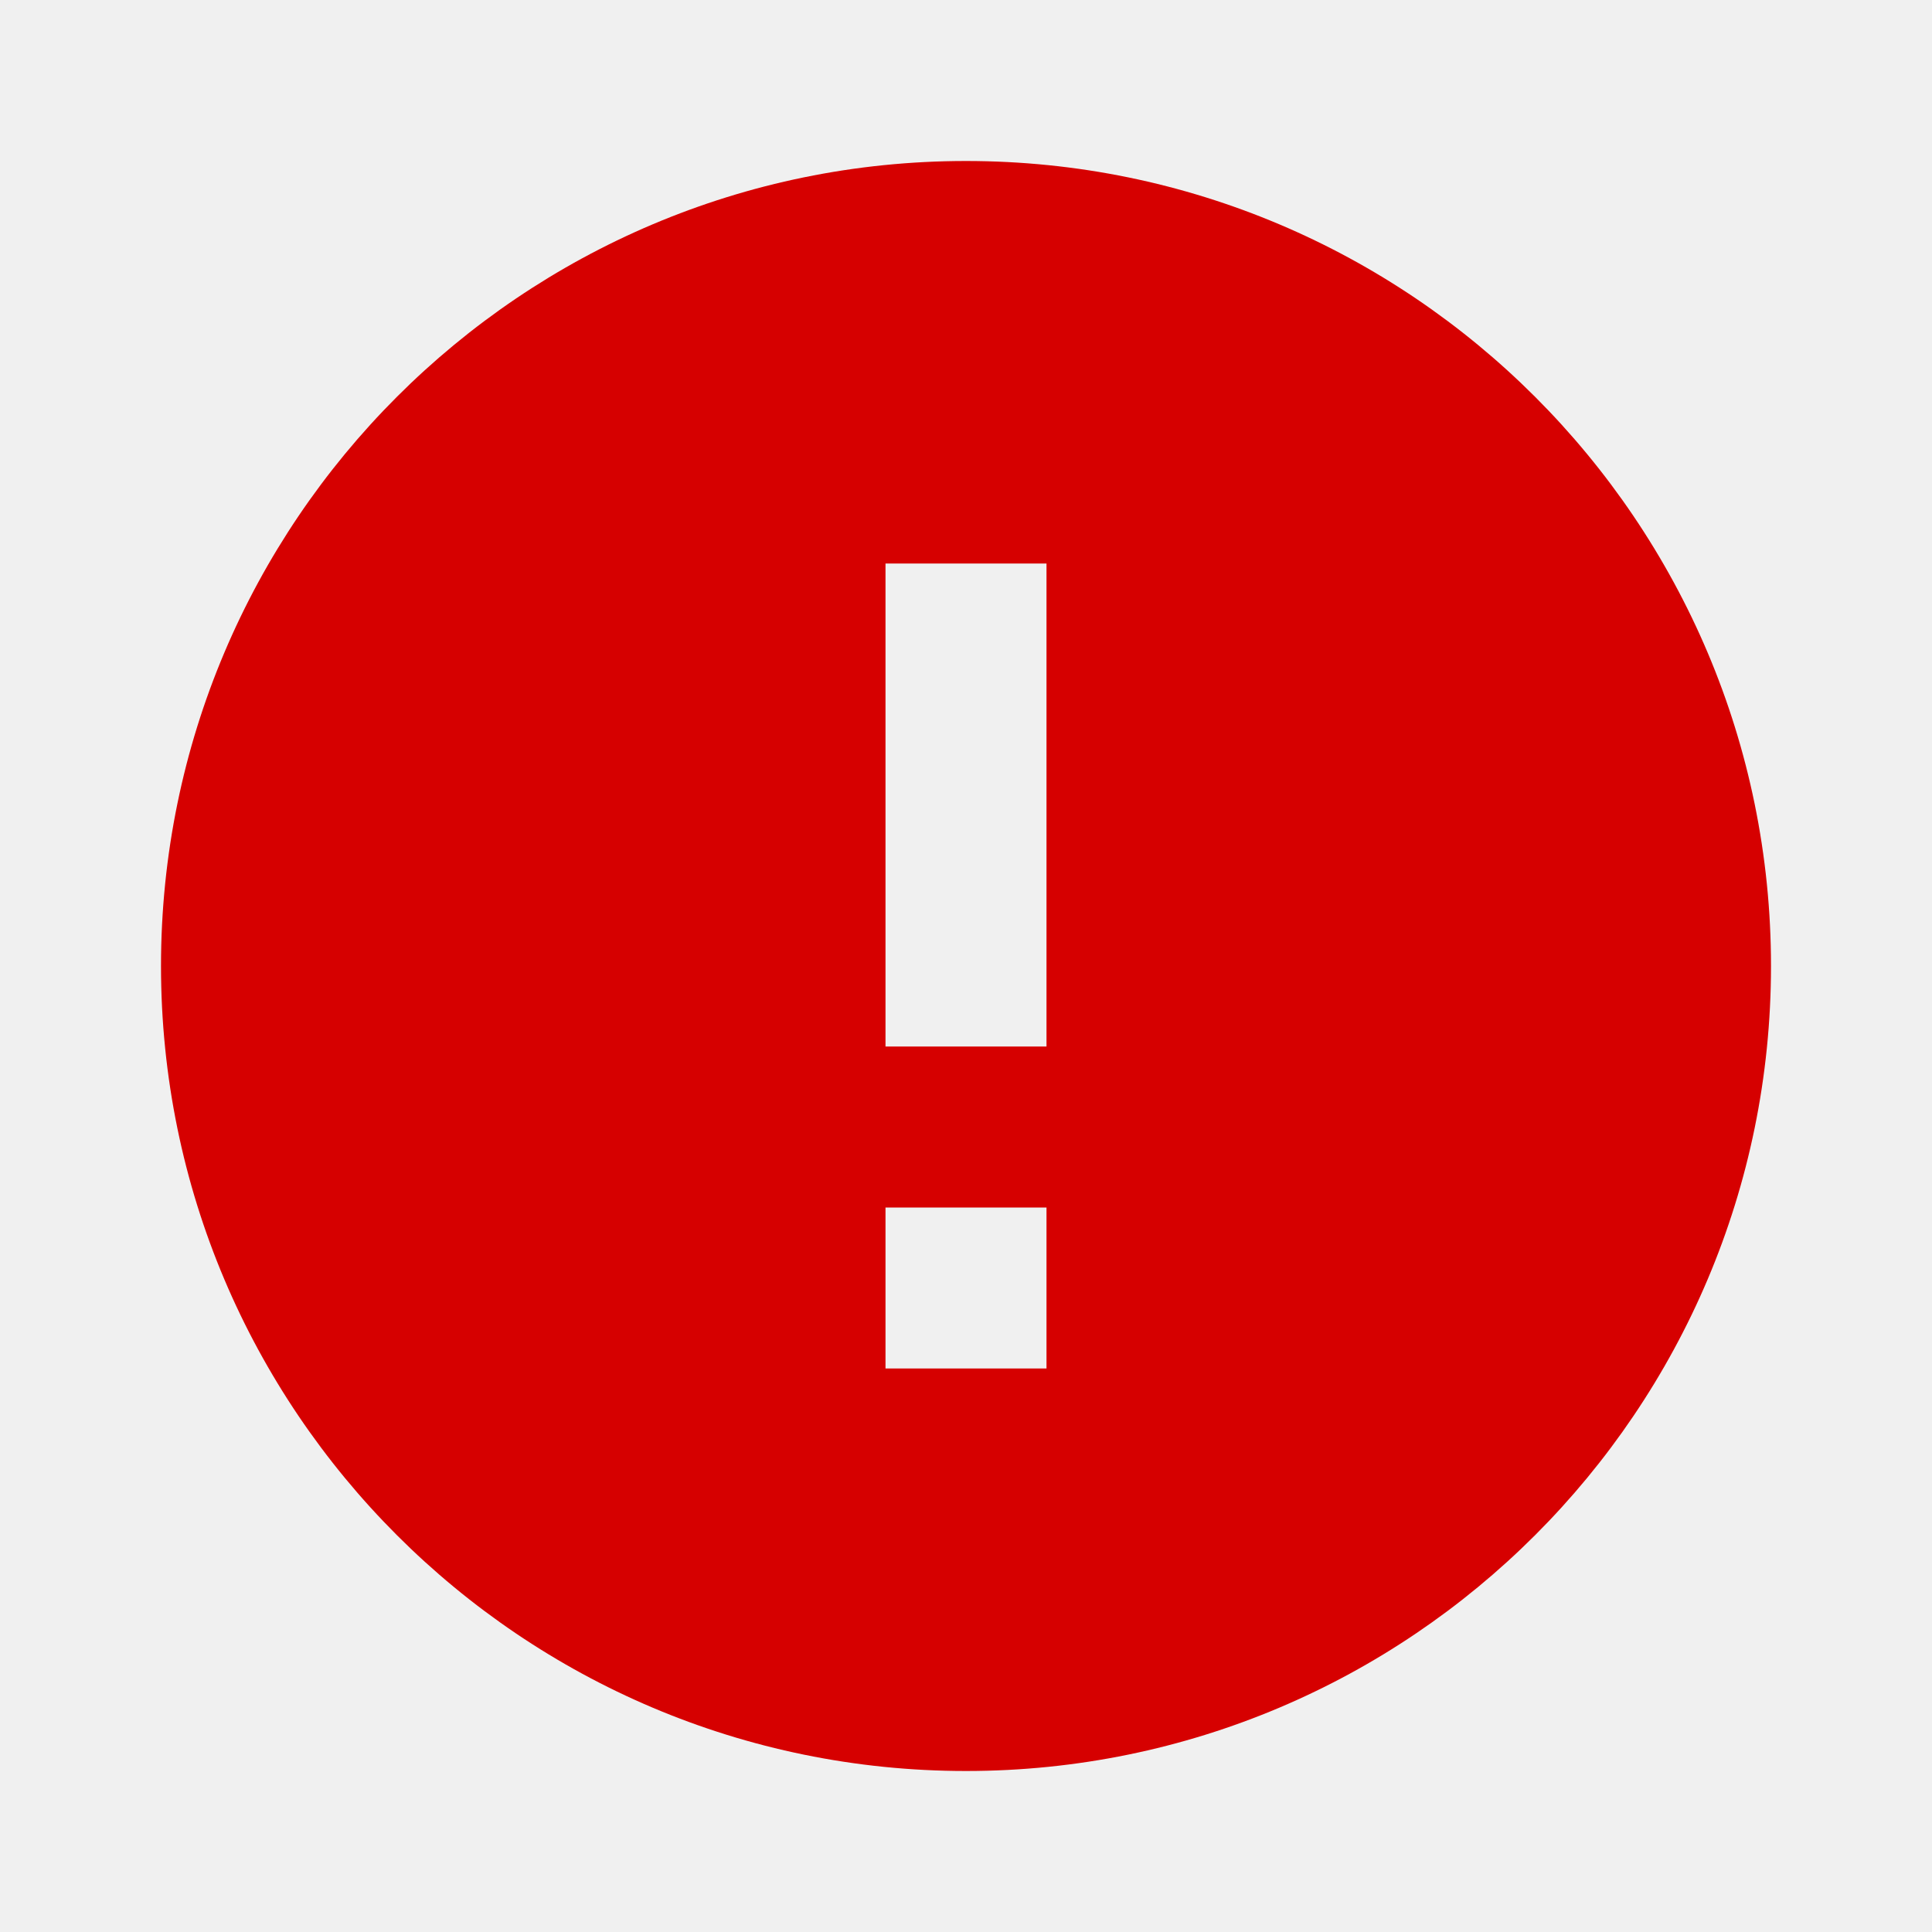
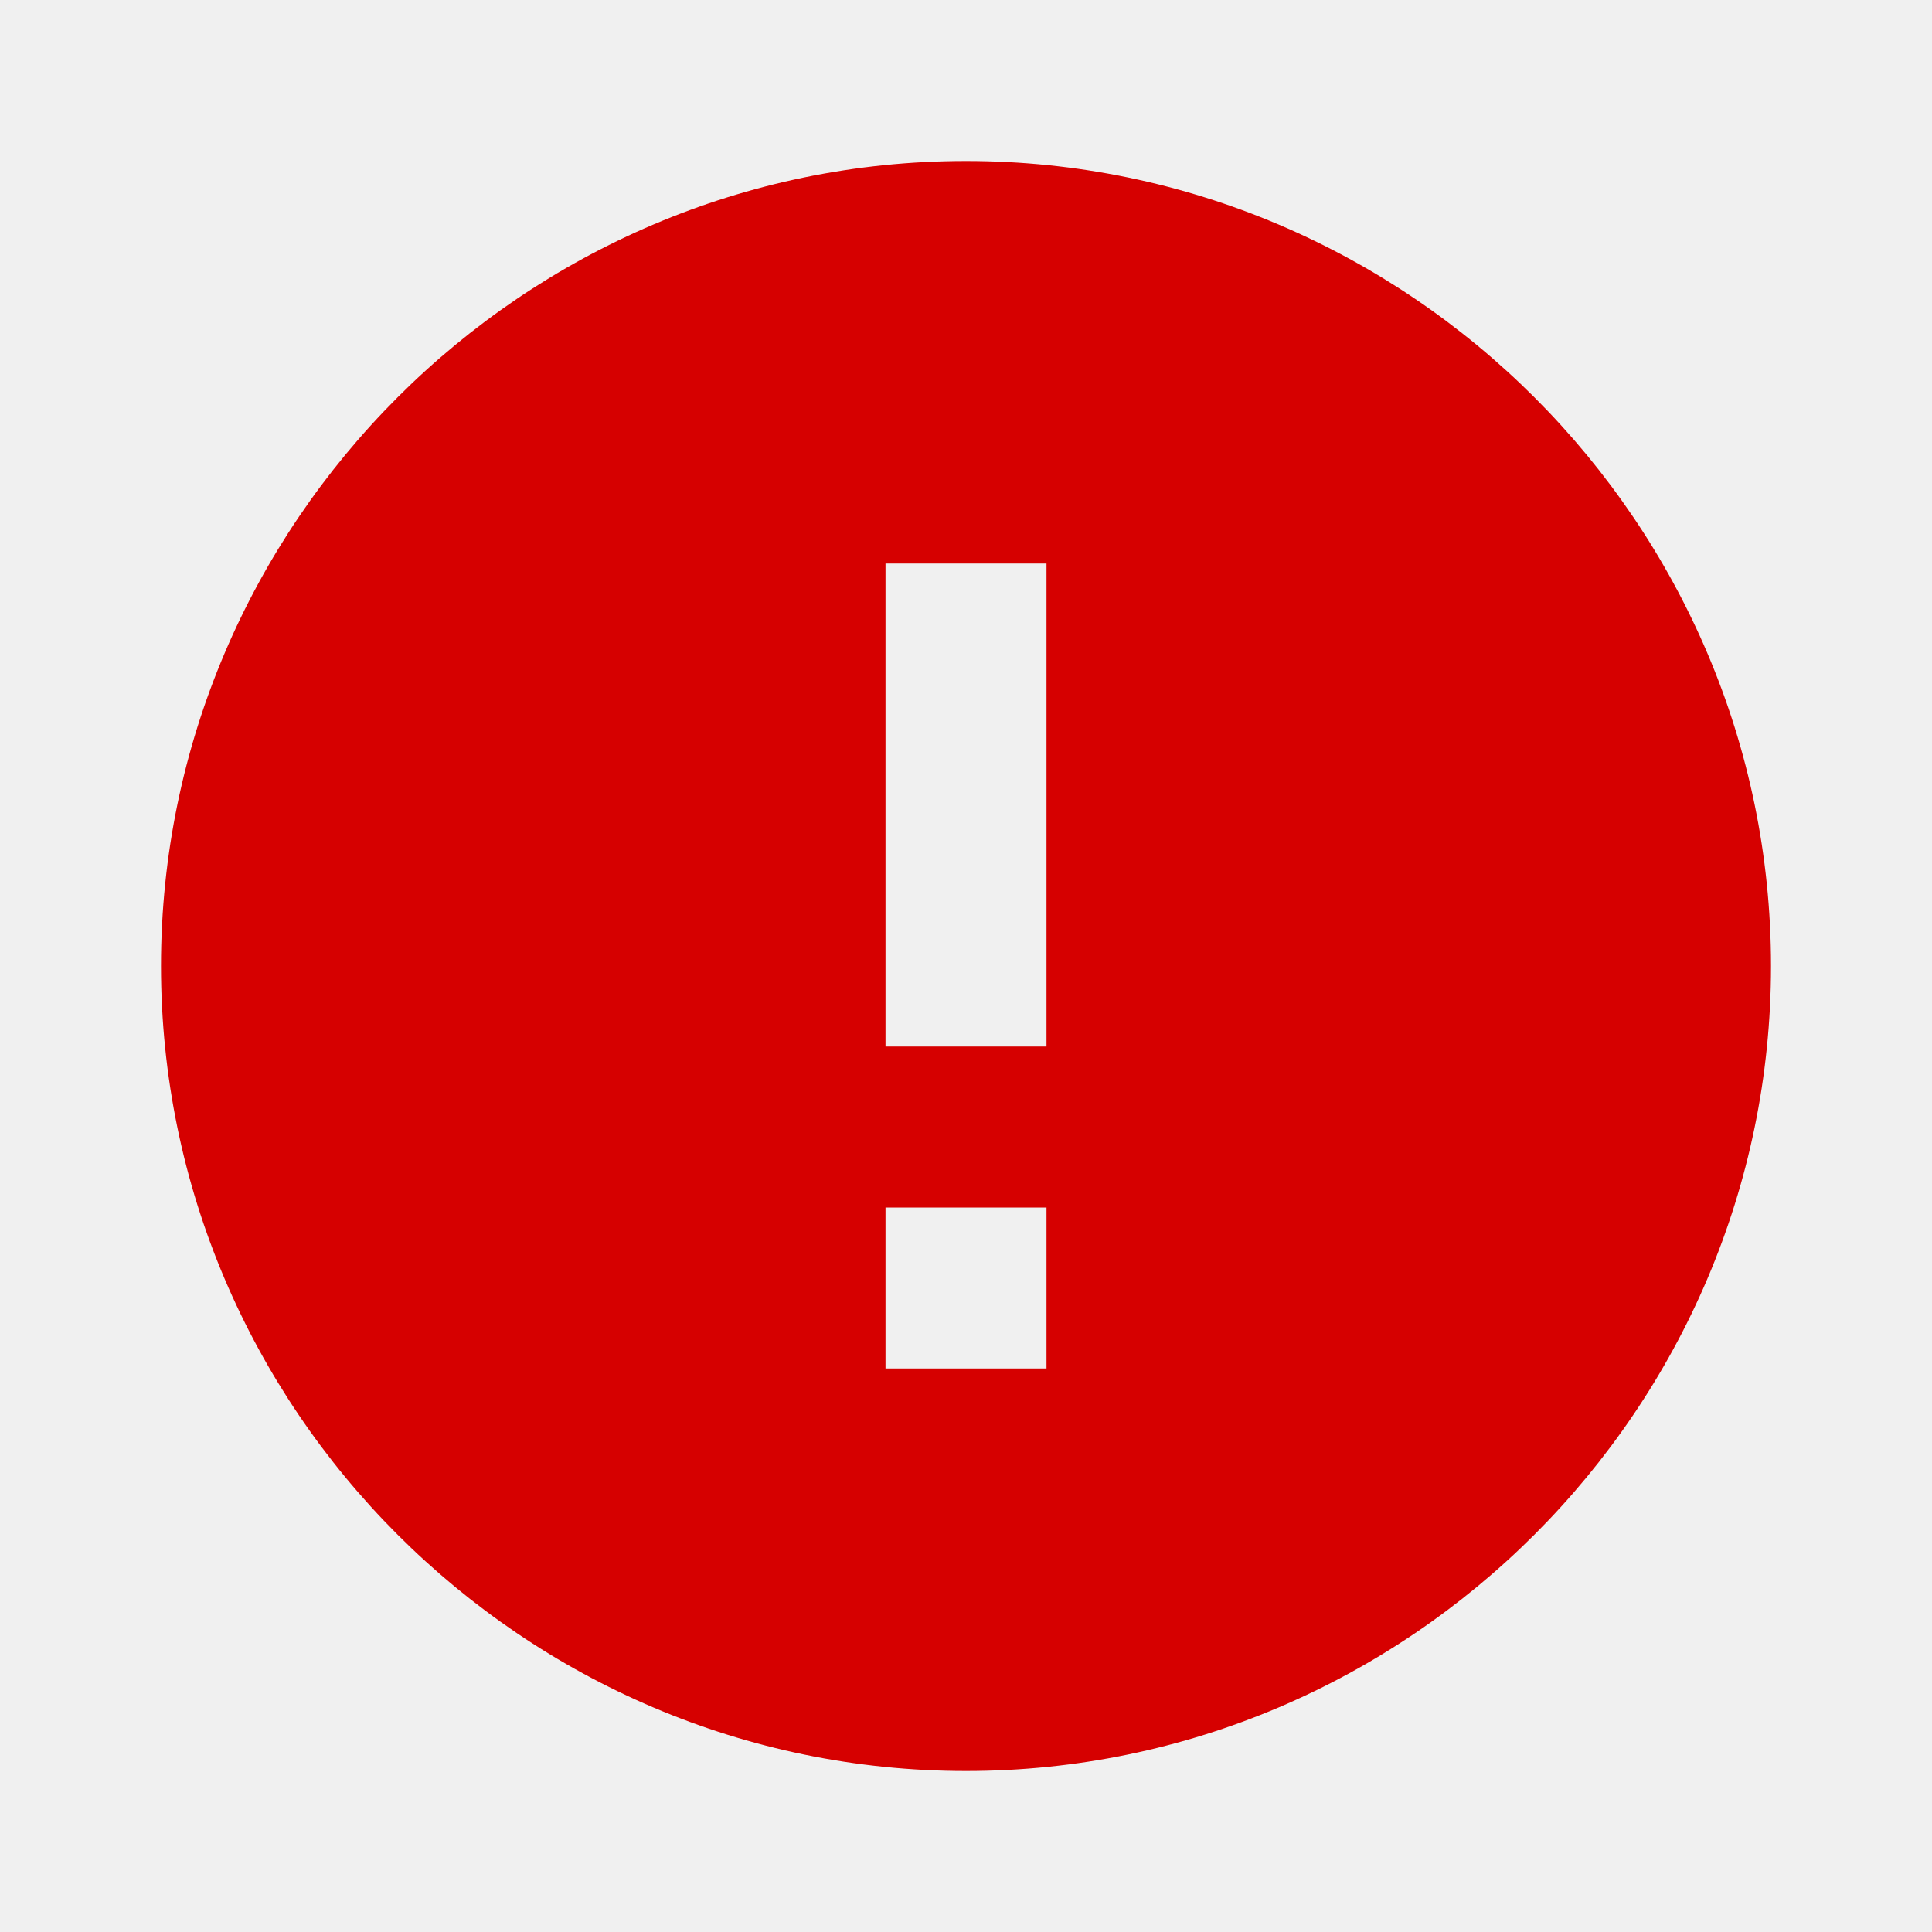
- <svg xmlns="http://www.w3.org/2000/svg" xmlns:xlink="http://www.w3.org/1999/xlink" width="48px" height="48px" viewBox="0 0 48 48" version="1.1">
-   <defs>
-     <path d="M24,4 C12.96,4 4,12.96 4,24 C4,35.04 12.96,44 24,44 C35.04,44 44,35.04 44,24 C44,12.96 35.04,4 24,4 Z M26,34 L22,34 L22,30 L26,30 L26,34 Z M26,26 L22,26 L22,14 L26,14 L26,26 Z" id="path-1" />
-   </defs>
-   <g id="Icon/error-red" stroke="none" stroke-width="1" fill="none" fill-rule="evenodd">
-     <mask id="mask-2" fill="white">
-       <use xlink:href="#path-1" />
-     </mask>
-     <use id="Shape" fill="#D60000" xlink:href="#path-1" />
+ <svg xmlns="http://www.w3.org/2000/svg" version="1.1" x="0px" y="0px" viewBox="0 0 48 48" style="enable-background:new 0 0 48 48;" xml:space="preserve">
+   <style type="text/css">
+ 	.st-error{fill-rule:evenodd;clip-rule:evenodd;fill:#D60000;}
+ </style>
+   <g>
+     <path class="st-error" d="M24,4C13,4,4,13,4,24s9,20,20,20s20-9,20-20S35,4,24,4z M26,34h-4v-4h4V34z M26,26h-4V14h4V26z" />
  </g>
</svg>
